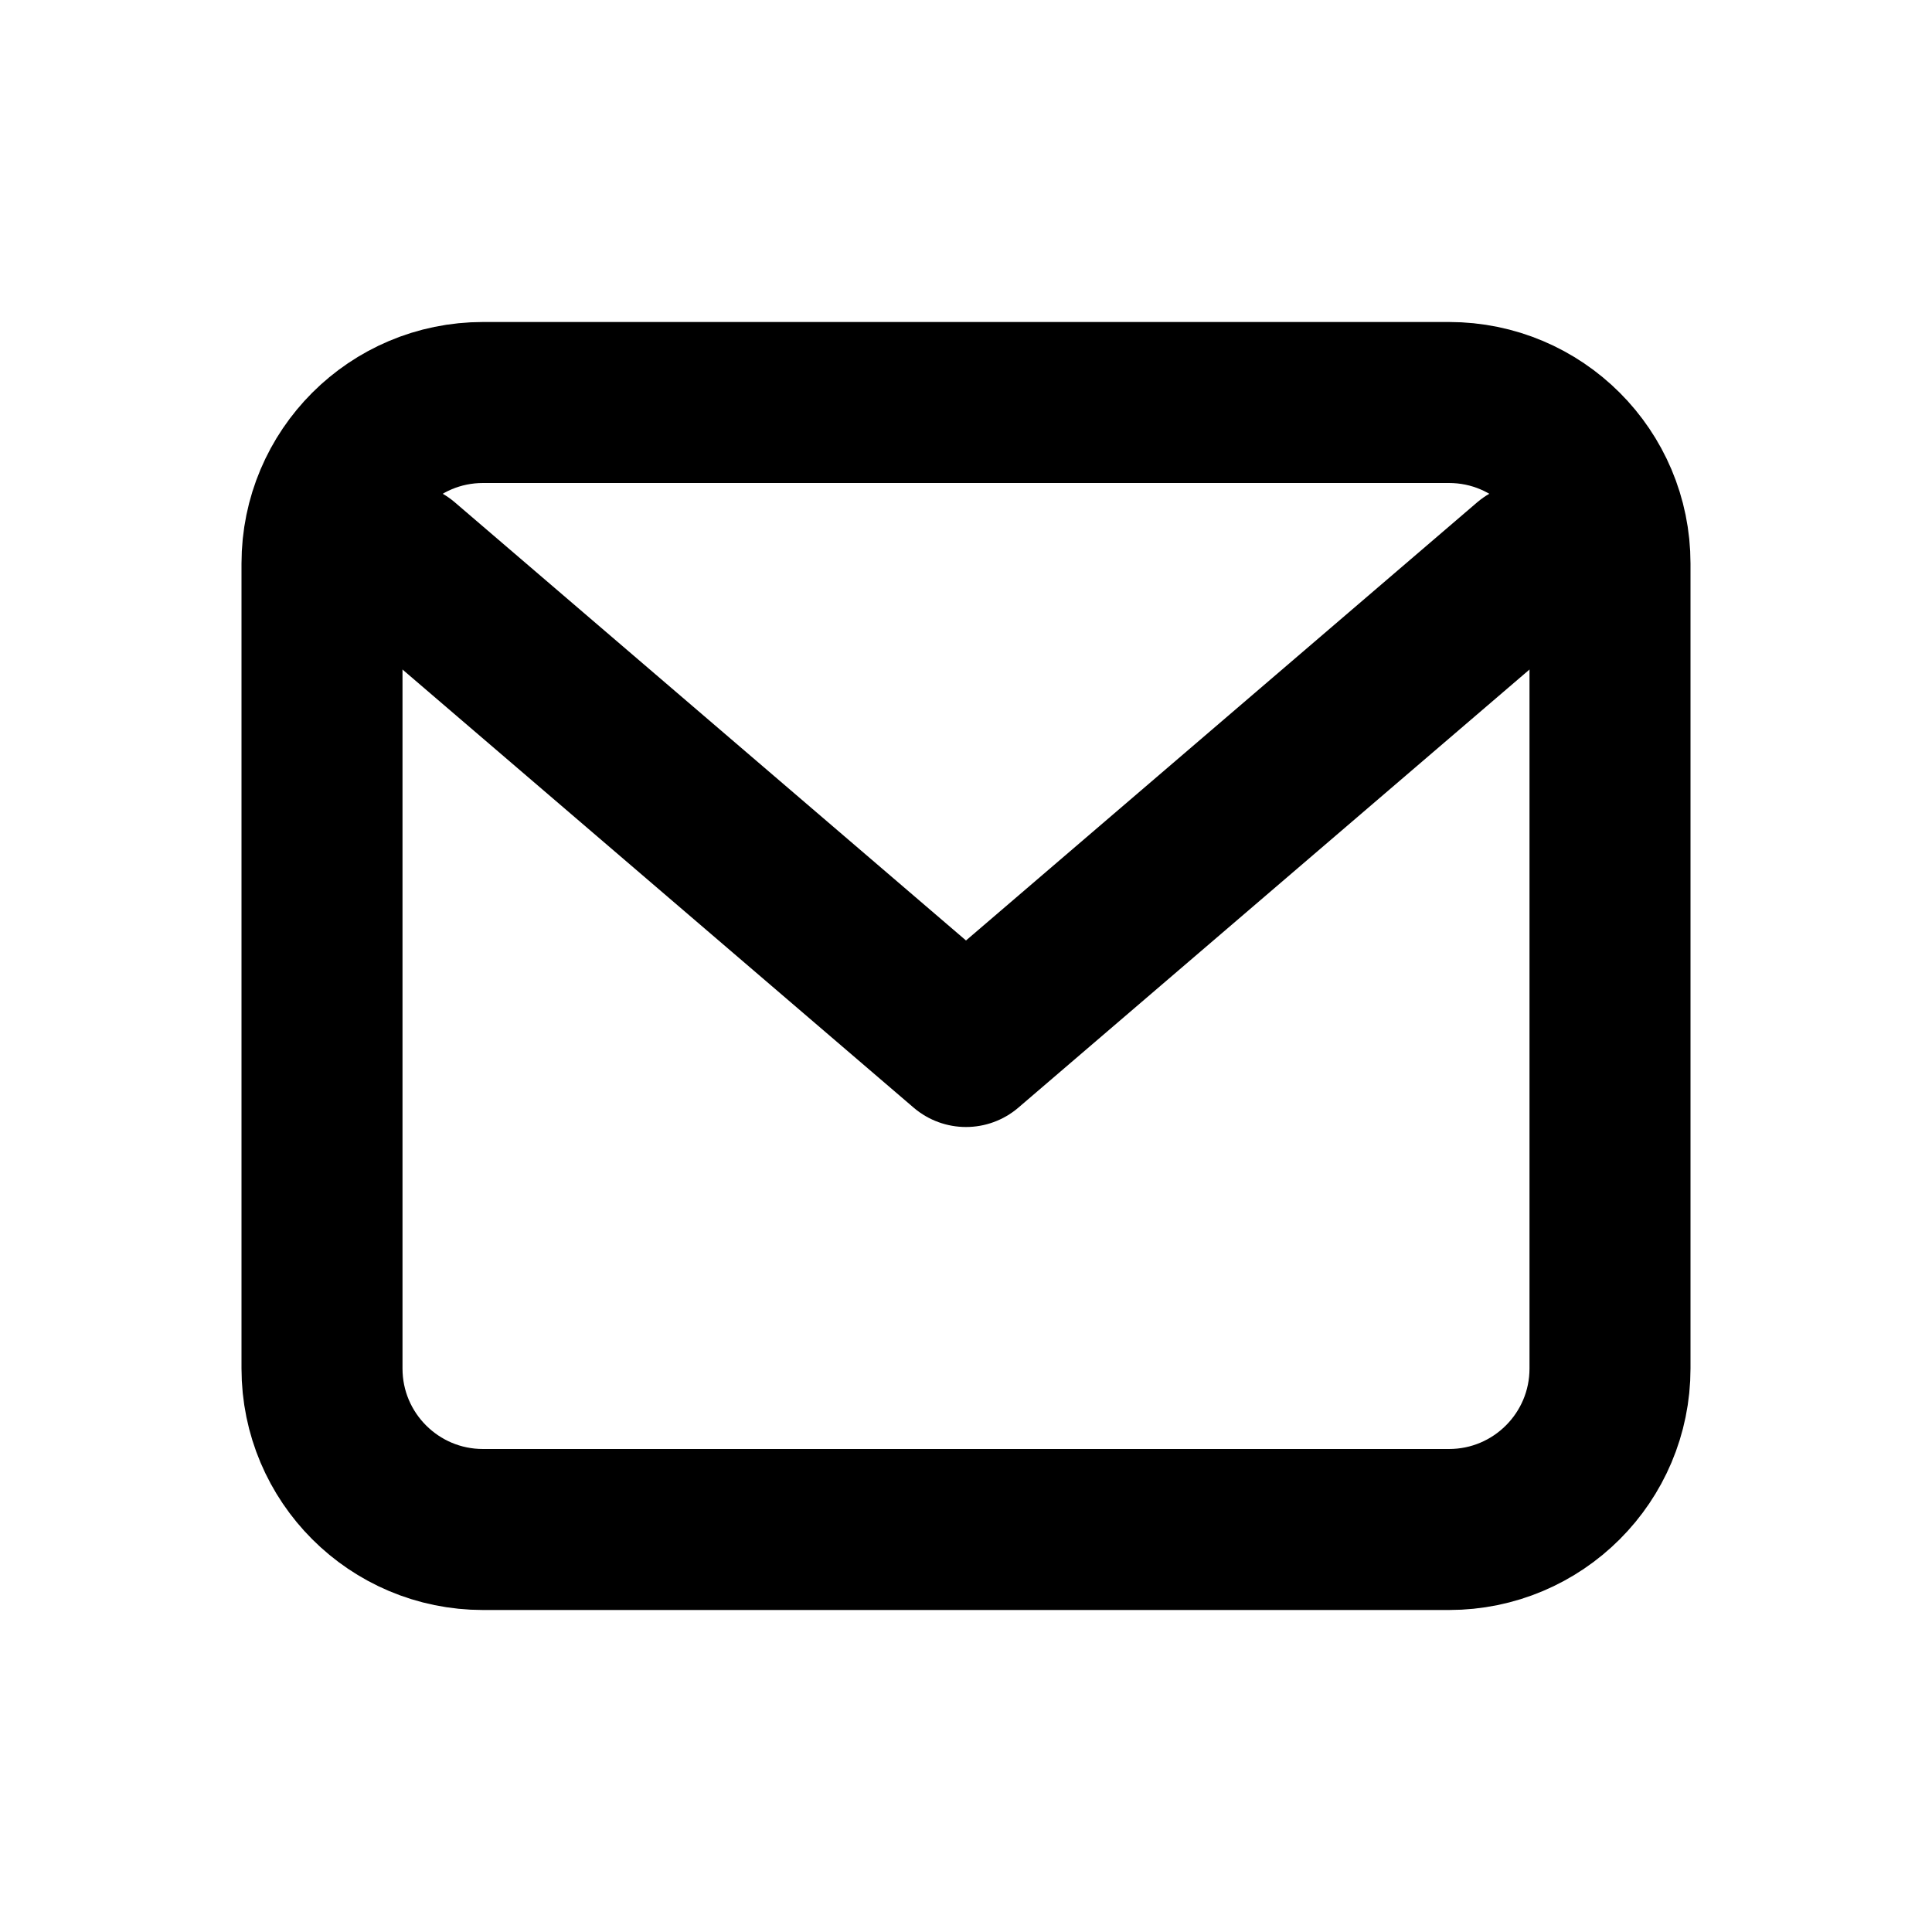
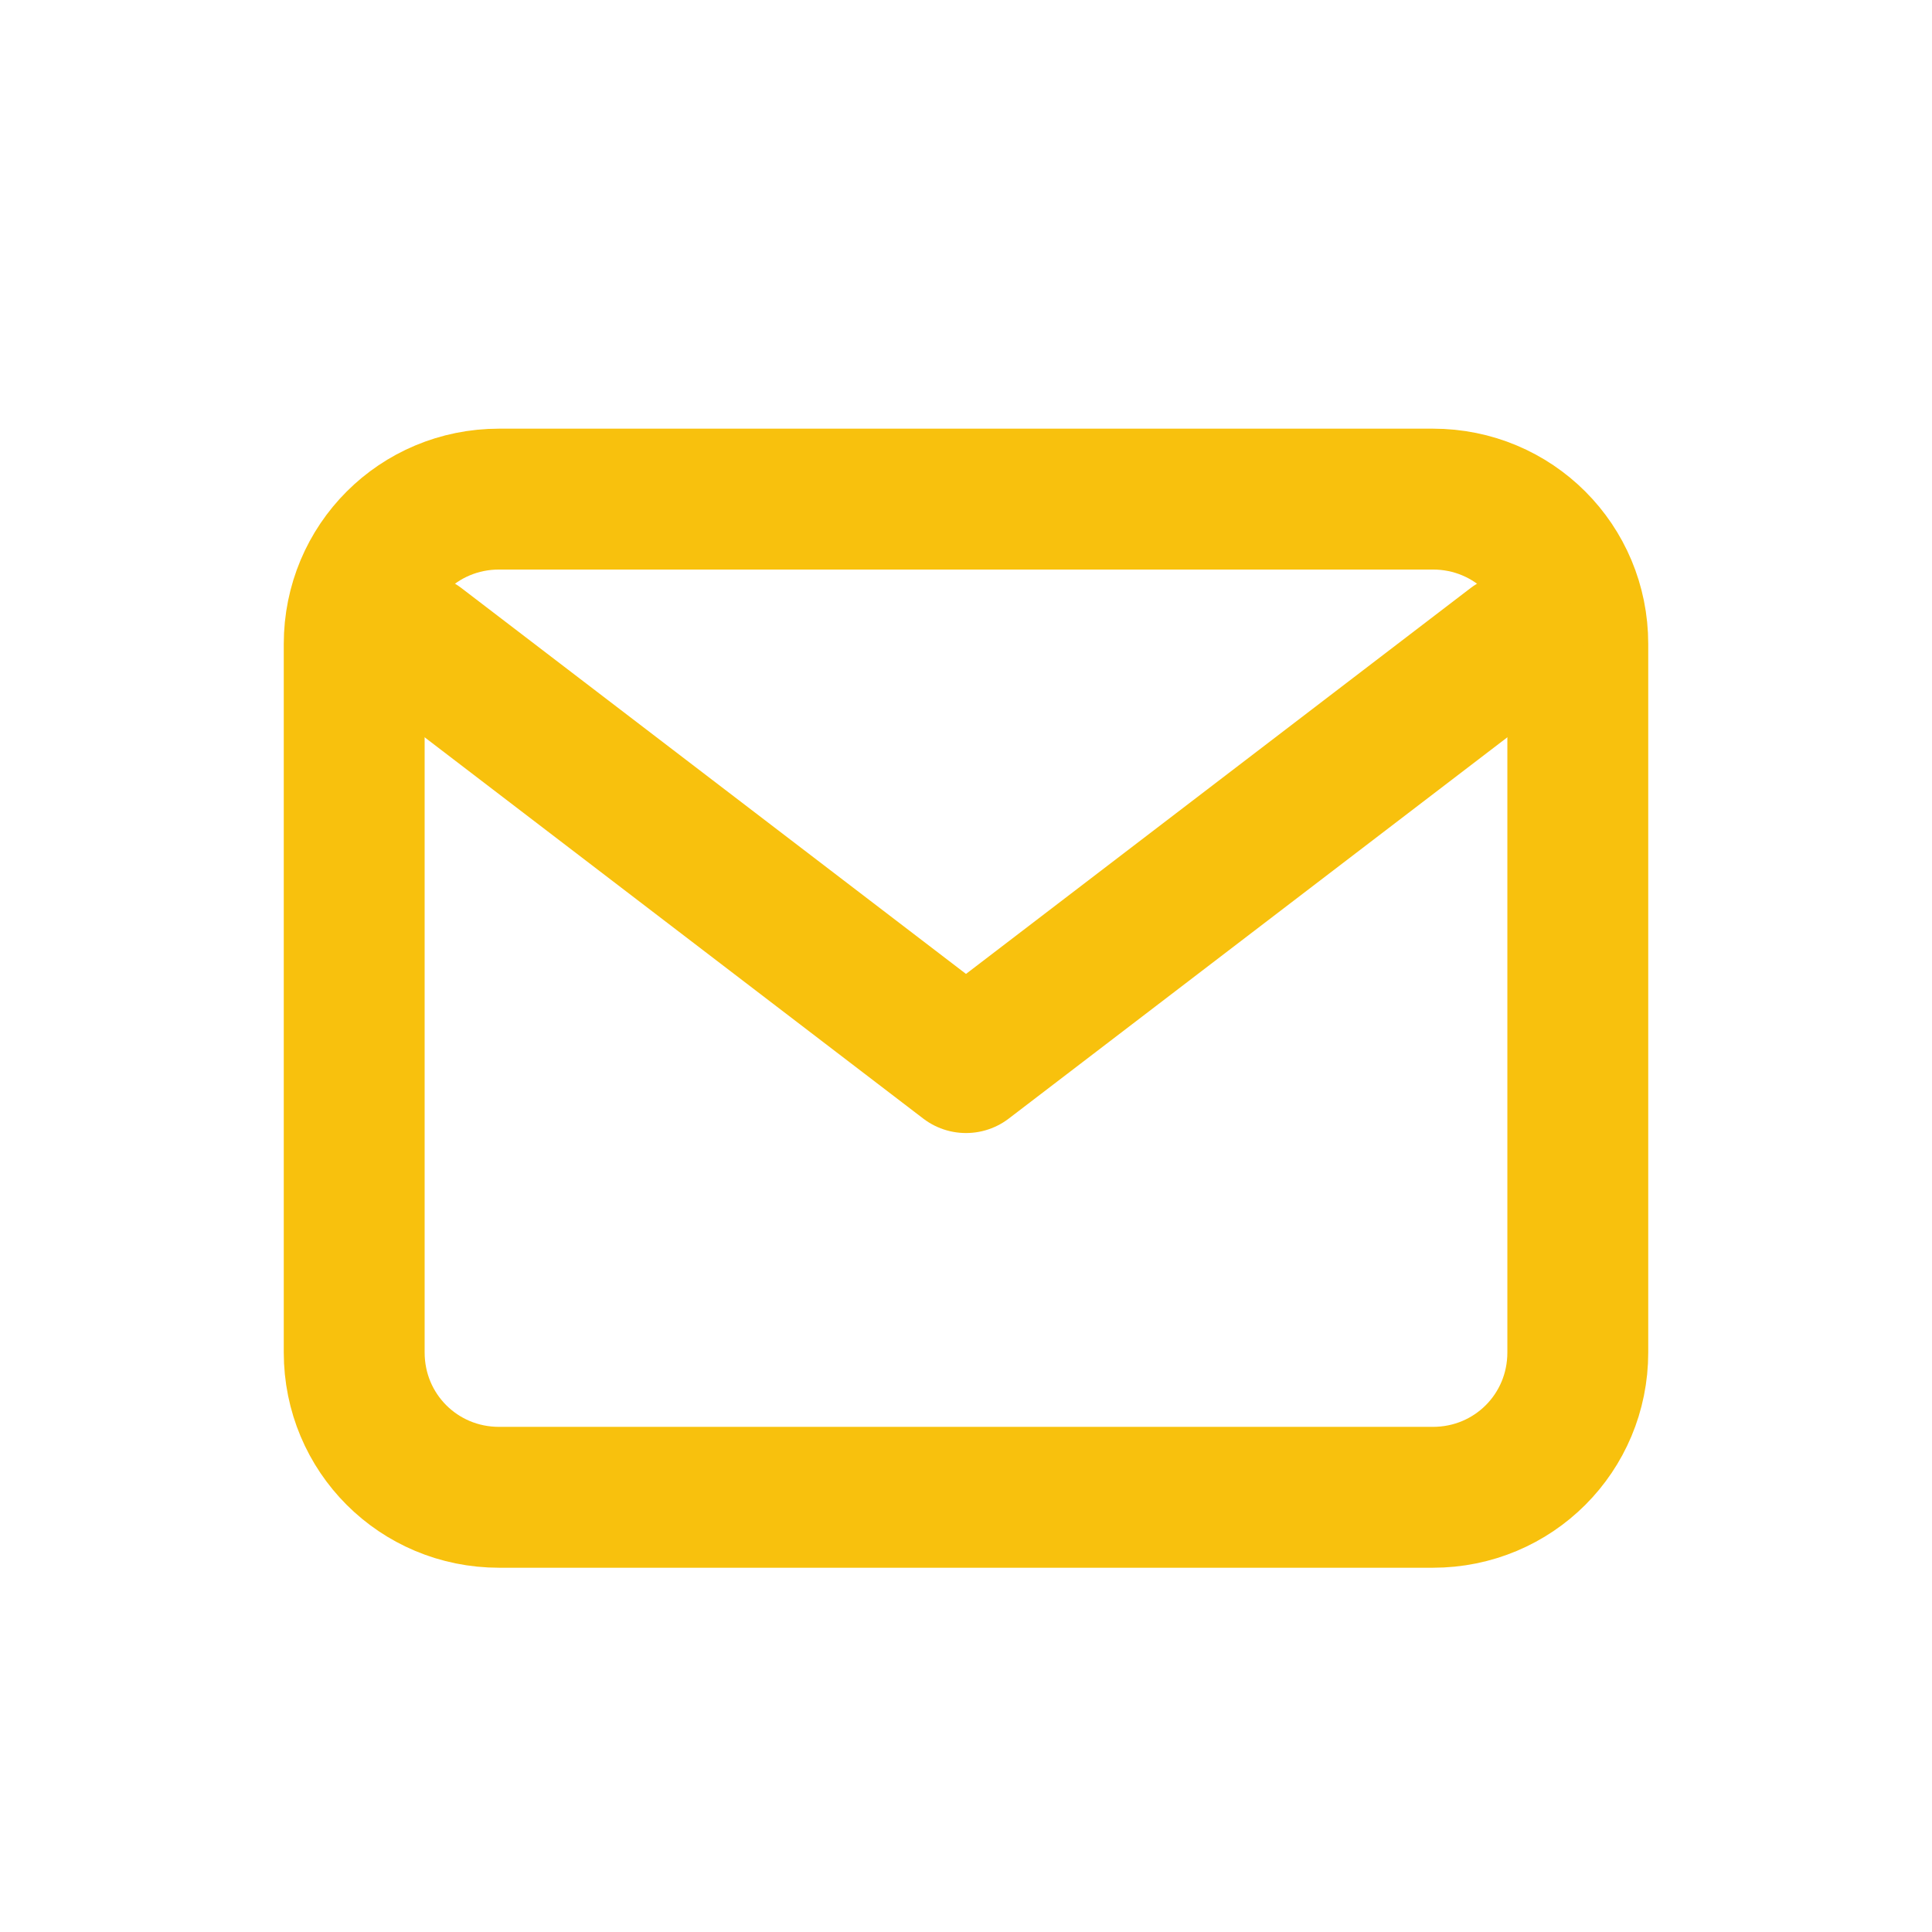
- <svg xmlns="http://www.w3.org/2000/svg" width="24" height="24" viewBox="0 0 24 24" fill="none" stroke="currentColor" stroke-width="2" stroke-linecap="round" stroke-linejoin="round" aria-hidden="true">
-   <rect x="4" y="5" width="16" height="14" rx="2" />
-   <path d="m5 7 7 6 7-6" />
+ <svg xmlns="http://www.w3.org/2000/svg" width="24" height="24" viewBox="0 0 24 24" fill="none" stroke="#f8c10d" stroke-width="1.75" stroke-linecap="round" stroke-linejoin="round" aria-hidden="true">
+   <path d="M6.2 6.2h11.6c1 0 1.8.8 1.8 1.8v8.8c0 1-.8 1.8-1.8 1.8H6.2c-1 0-1.8-.8-1.8-1.8V8c0-1 .8-1.8 1.8-1.8z" />
+   <path d="M5.2 8l6.8 5.2L18.8 8" />
</svg>
